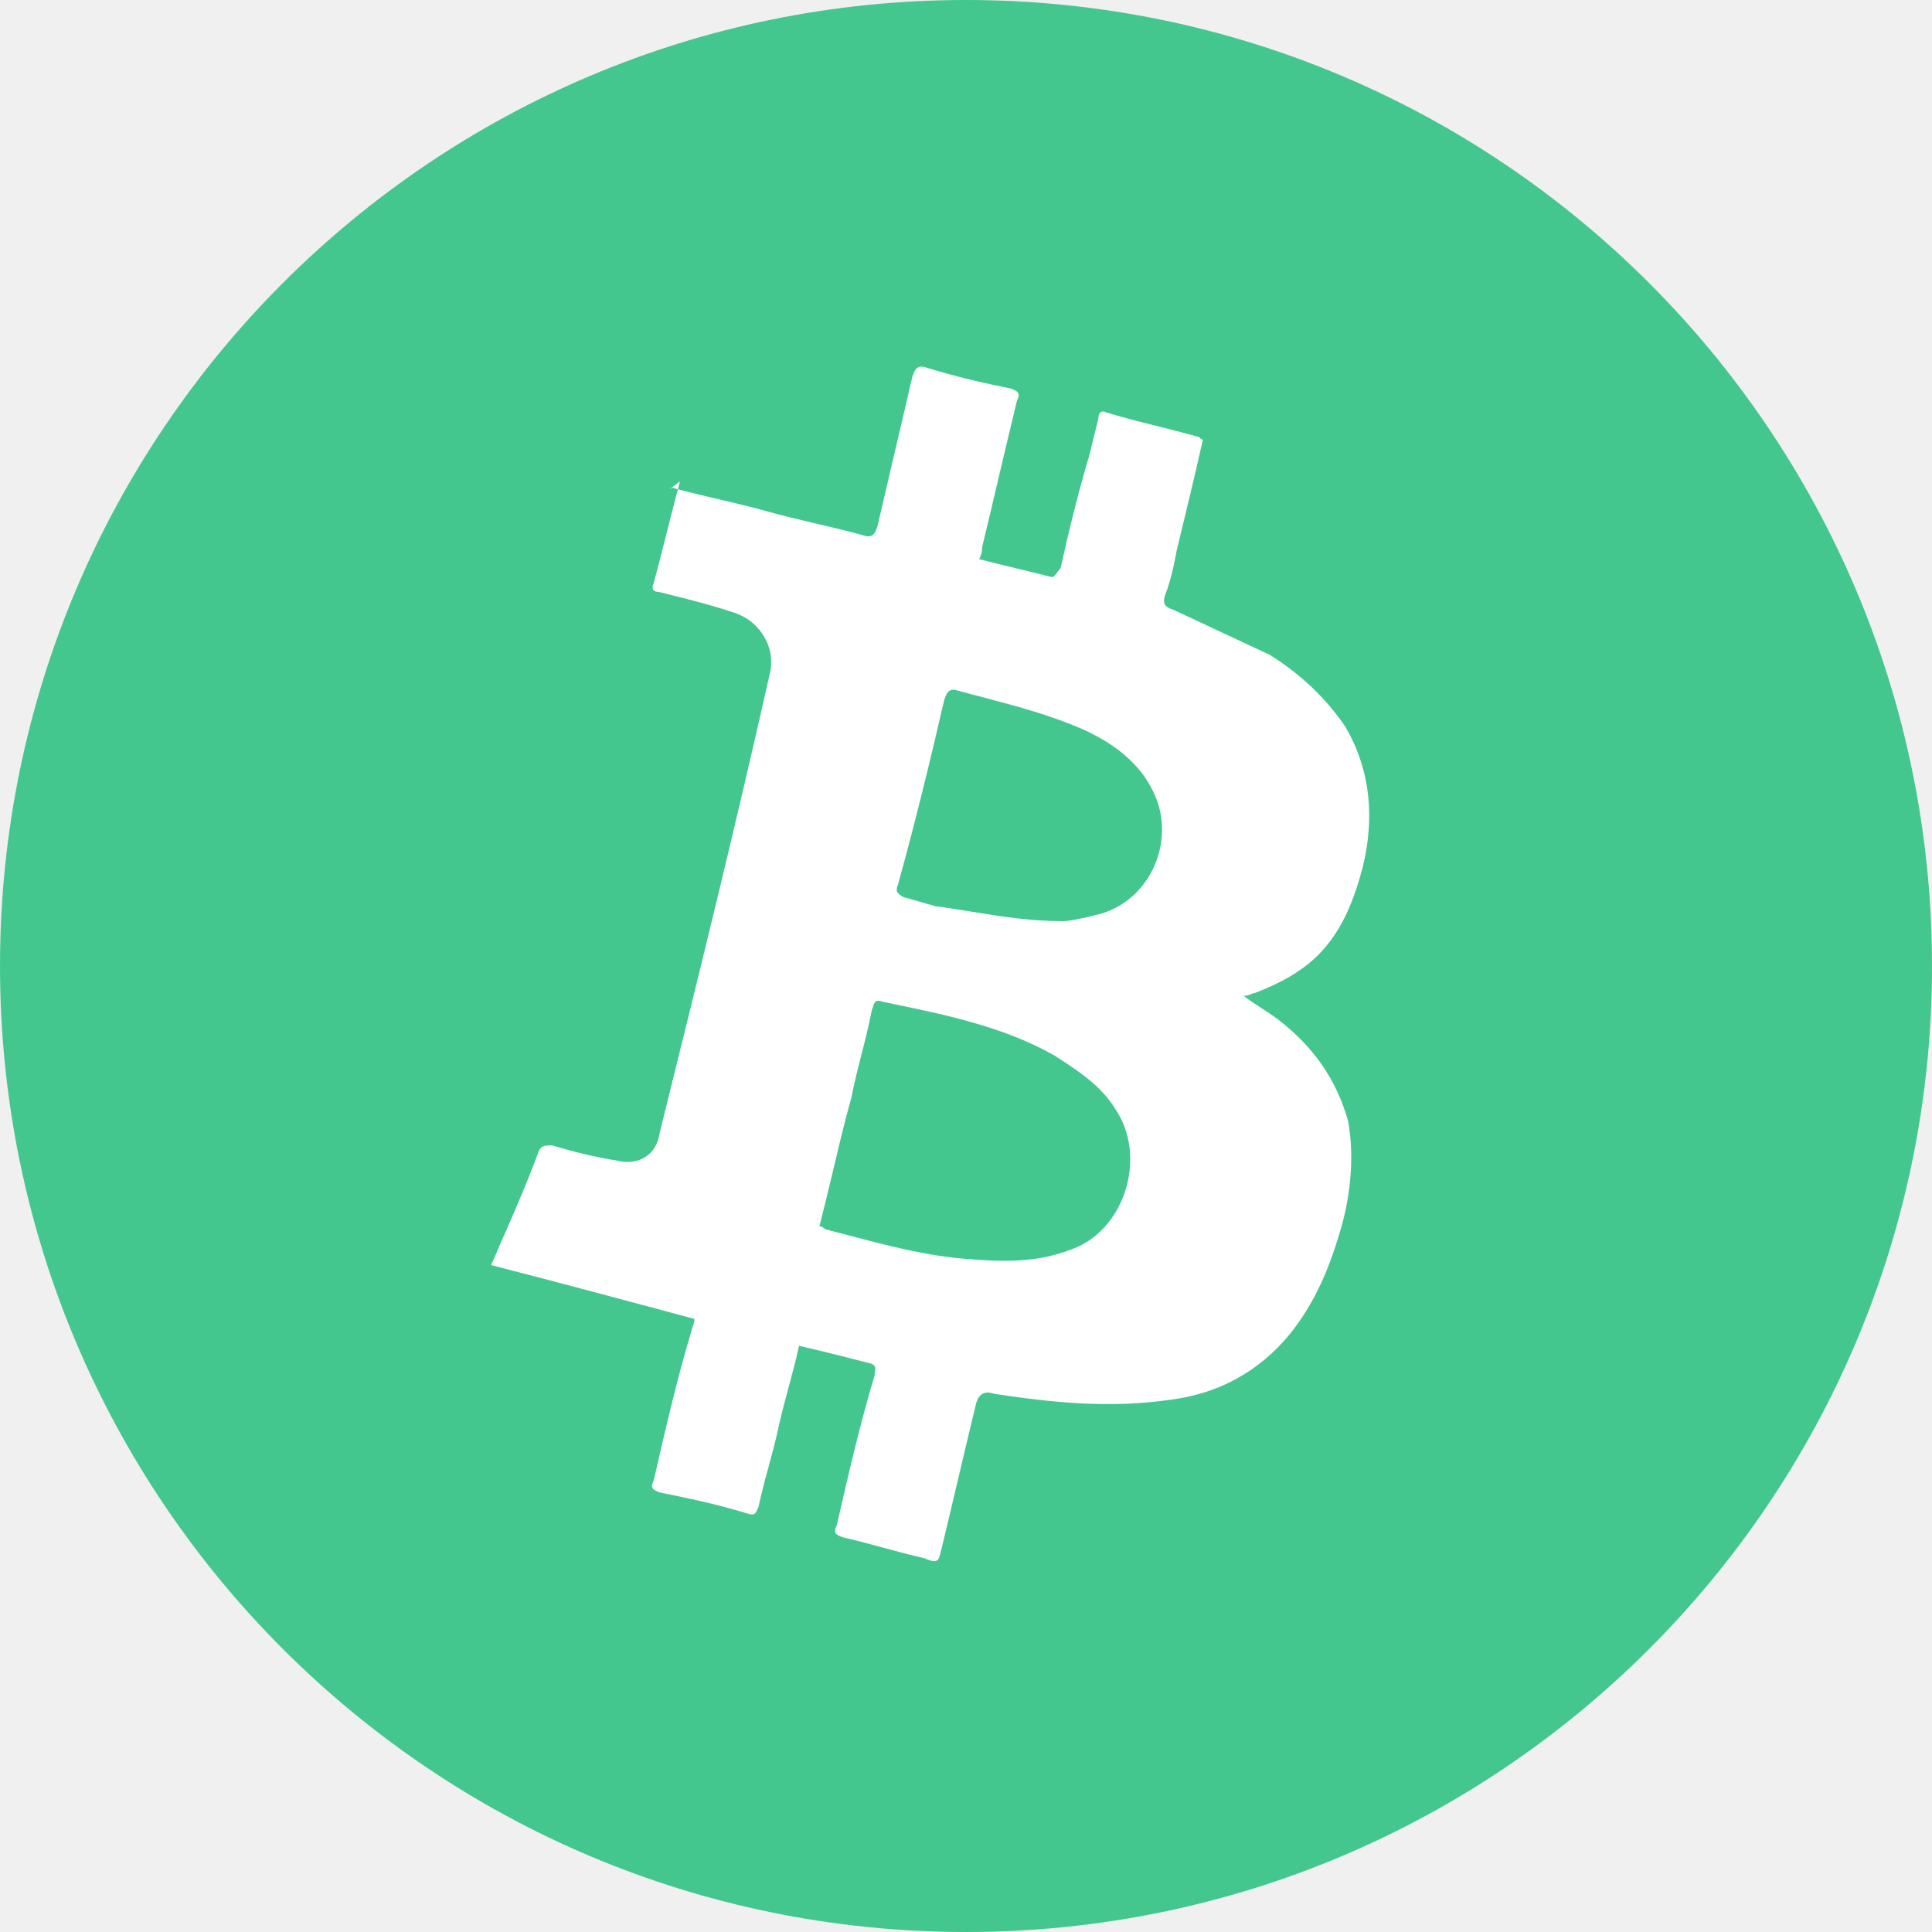
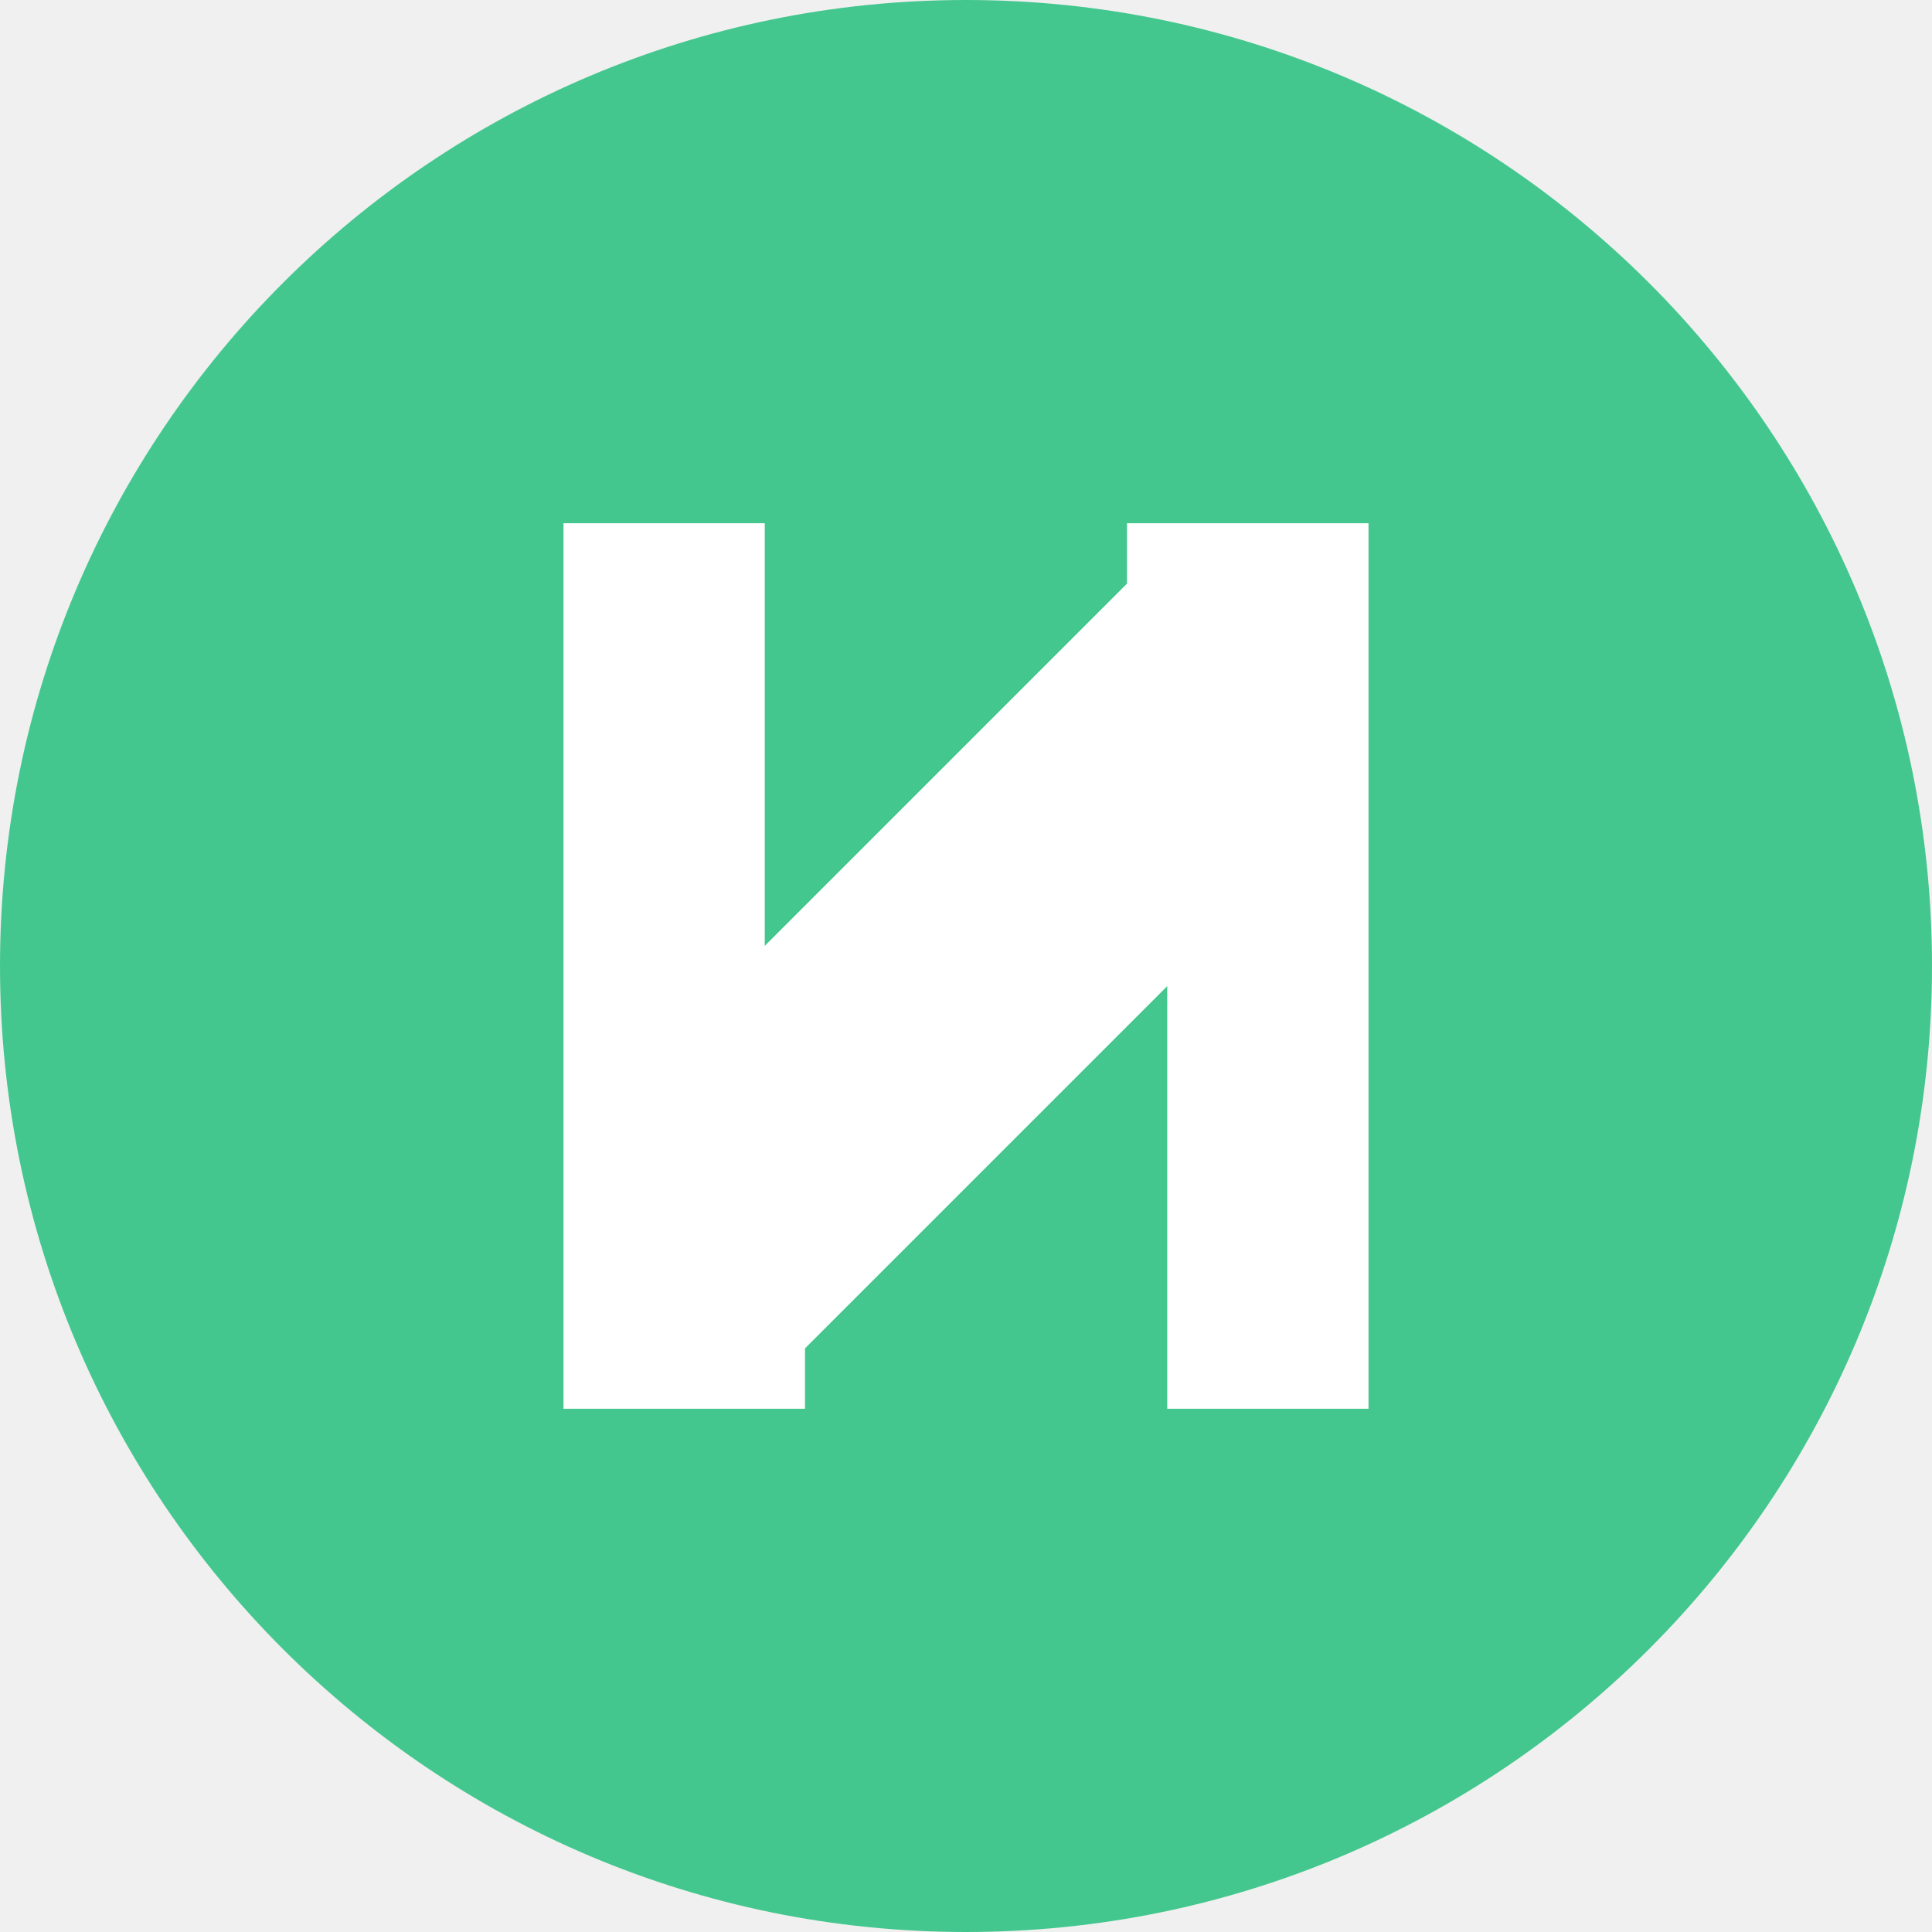
<svg xmlns="http://www.w3.org/2000/svg" width="24" height="24" fill="none" viewBox="0 0 24 24">
  <circle cx="12" cy="12" r="12" fill="#3CC68A" fill-opacity=".95" />
-   <path fill="#fff" fill-rule="evenodd" d="M8.338 6.055l.008.002-.028.02s.007-.01.02-.022zm.083.023l.025-.098-.1.077.075.02zm0 0c-.046.174-.092.354-.137.534-.054.214-.109.427-.163.632-.036.074 0 .111.072.111l.174.044c.243.061.504.127.765.216.325.112.505.446.433.743-.433 1.932-.902 3.827-1.372 5.722-.036.26-.252.409-.541.335-.253-.038-.541-.112-.794-.186-.108 0-.144 0-.18.111-.109.297-.253.632-.398.966-.036.075-.063.14-.09.205-.027.065-.054.13-.09.204.866.223 1.696.446 2.527.669 0 .043-.013.074-.023.1-.007.017-.014.033-.014.048-.18.595-.324 1.226-.469 1.858-.036.074-.036.111.072.149.361.074.722.148 1.083.26.096.032.107.008.133-.05l.012-.025c.036-.167.08-.334.126-.501.045-.167.09-.335.126-.502.036-.167.082-.334.127-.501.045-.168.09-.335.126-.502.325.074.614.149.902.223.052.027.048.053.042.094-.003.016-.006.034-.006.055-.18.594-.325 1.226-.469 1.857-.036.075-.036.112.072.149.163.037.334.084.506.13.171.046.343.093.505.13.173.071.18.04.212-.093l.005-.019c.072-.297.144-.603.216-.91.072-.306.145-.613.217-.91.036-.111.108-.149.216-.111.722.111 1.444.185 2.202.074.578-.075 1.083-.335 1.48-.818.325-.408.505-.854.65-1.374.108-.409.144-.855.072-1.264-.145-.52-.433-.928-.867-1.263-.072-.055-.144-.102-.216-.148-.072-.047-.144-.093-.217-.149.043 0 .072-.013.097-.023.018-.008.033-.014.048-.014.289-.112.577-.26.794-.483.288-.297.433-.669.541-1.078.145-.594.108-1.189-.216-1.746-.253-.371-.578-.669-.939-.892l-1.19-.557c-.11-.037-.145-.074-.11-.186.073-.185.11-.371.145-.557.108-.446.217-.892.325-1.375-.018 0-.027-.009-.036-.018-.01-.01-.018-.019-.036-.019-.171-.048-.336-.089-.496-.13-.212-.052-.418-.104-.623-.167-.072-.037-.108 0-.108.074l-.109.446c-.144.483-.252.929-.36 1.412-.013.012-.025.029-.037.045-.024.033-.048.066-.072.066-.144-.037-.298-.074-.451-.111-.153-.037-.307-.074-.451-.112.036-.074.036-.111.036-.148.072-.297.144-.604.216-.91.073-.307.145-.613.217-.91.036-.075.036-.112-.072-.15-.361-.074-.686-.148-1.047-.26-.108-.037-.144 0-.18.112l-.217.929-.217.929c-.036.111-.072.148-.18.111-.199-.055-.397-.102-.596-.148-.198-.047-.397-.093-.595-.149-.199-.056-.397-.102-.596-.149-.17-.04-.342-.08-.512-.125zm1.758 9.155c.036 0 .072.037.072.037l.274.072c.495.13 1.013.268 1.53.3.434.037.83.037 1.228-.112.686-.223.974-1.152.577-1.746-.18-.298-.469-.483-.758-.67-.63-.36-1.363-.51-2.066-.655l-.063-.013c-.099-.034-.108-.006-.136.084l-.009.027c-.036.186-.08.363-.126.54-.045.176-.09.352-.126.538-.083.296-.153.593-.225.896-.055.229-.11.462-.172.702zm3.428-3.865c-.144.037-.324.075-.397.075-.419 0-.78-.059-1.154-.12-.142-.023-.285-.046-.434-.066-.072-.019-.135-.037-.198-.056-.063-.018-.127-.037-.199-.056-.072-.037-.108-.074-.072-.148.216-.78.397-1.524.577-2.304.037-.111.073-.148.18-.111.108.03.214.057.32.085.423.112.828.22 1.233.398.325.148.65.371.83.706.361.631 0 1.449-.686 1.597z" clip-rule="evenodd" />
+   <path fill="#fff" d="M7 17.5V6.5h2.5v5.25L14 7.25V6.5h3v11h-2.5v-5.25L10 16.75v.75z" />
</svg>
